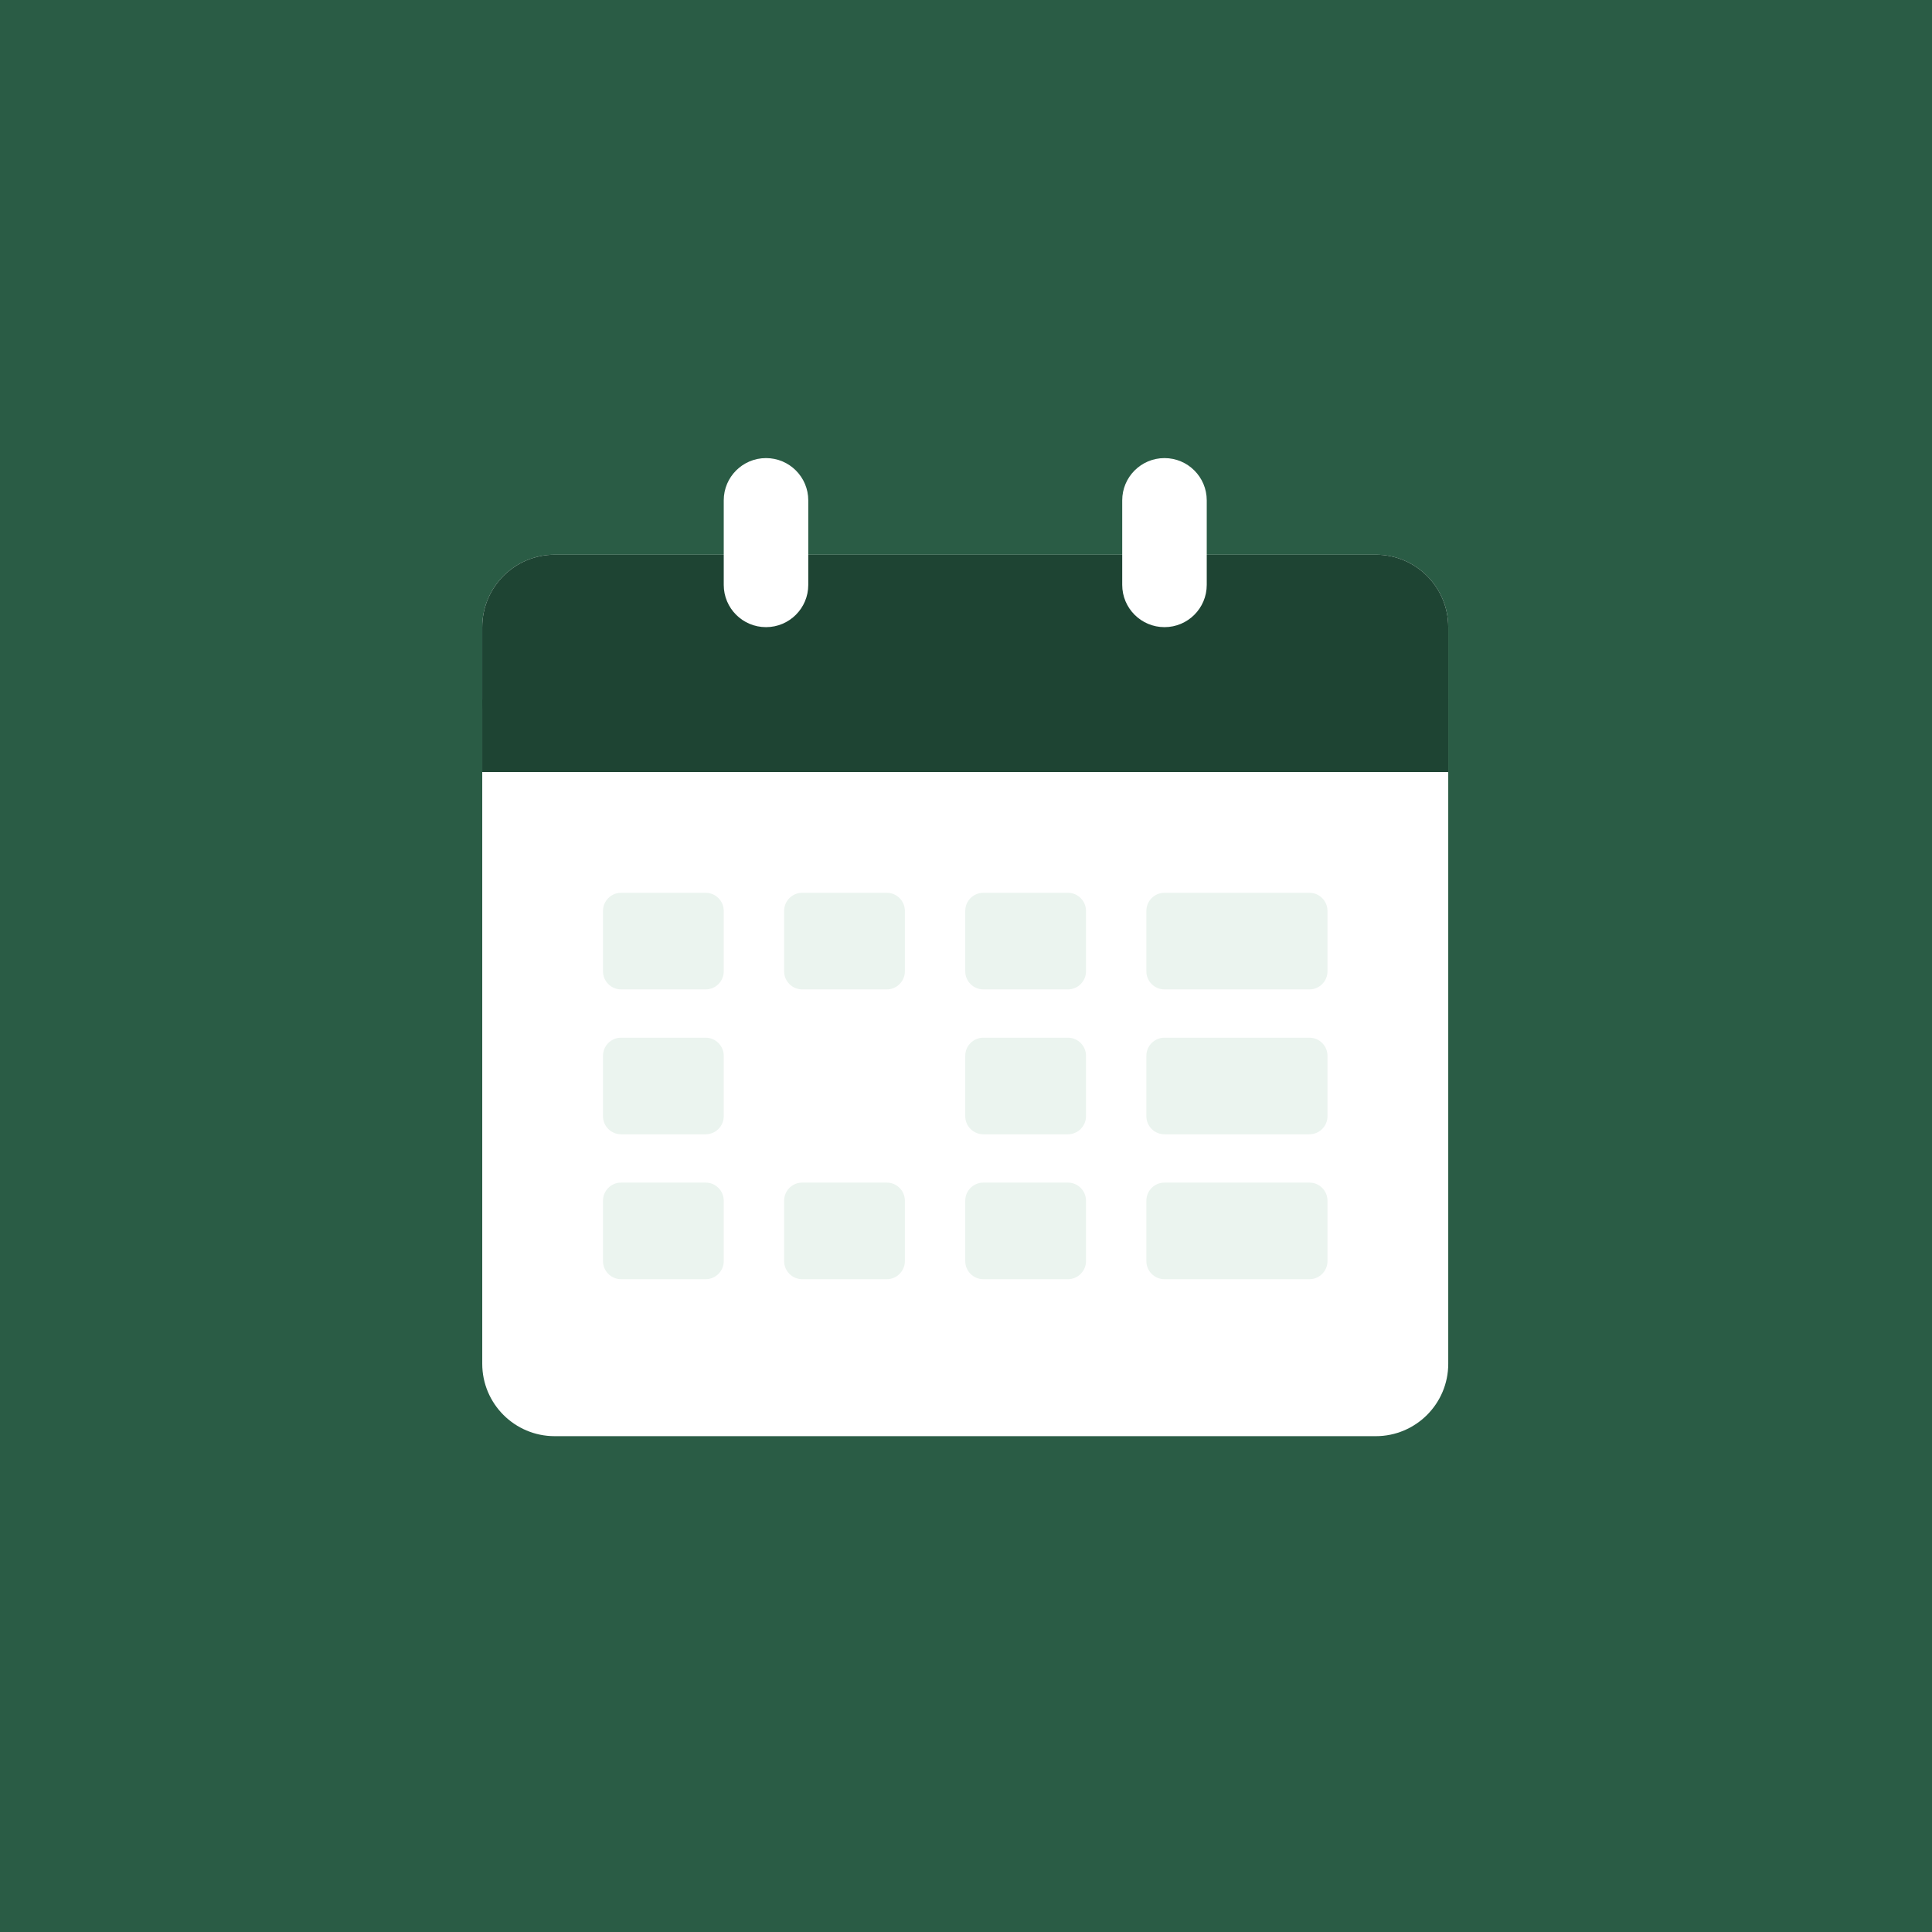
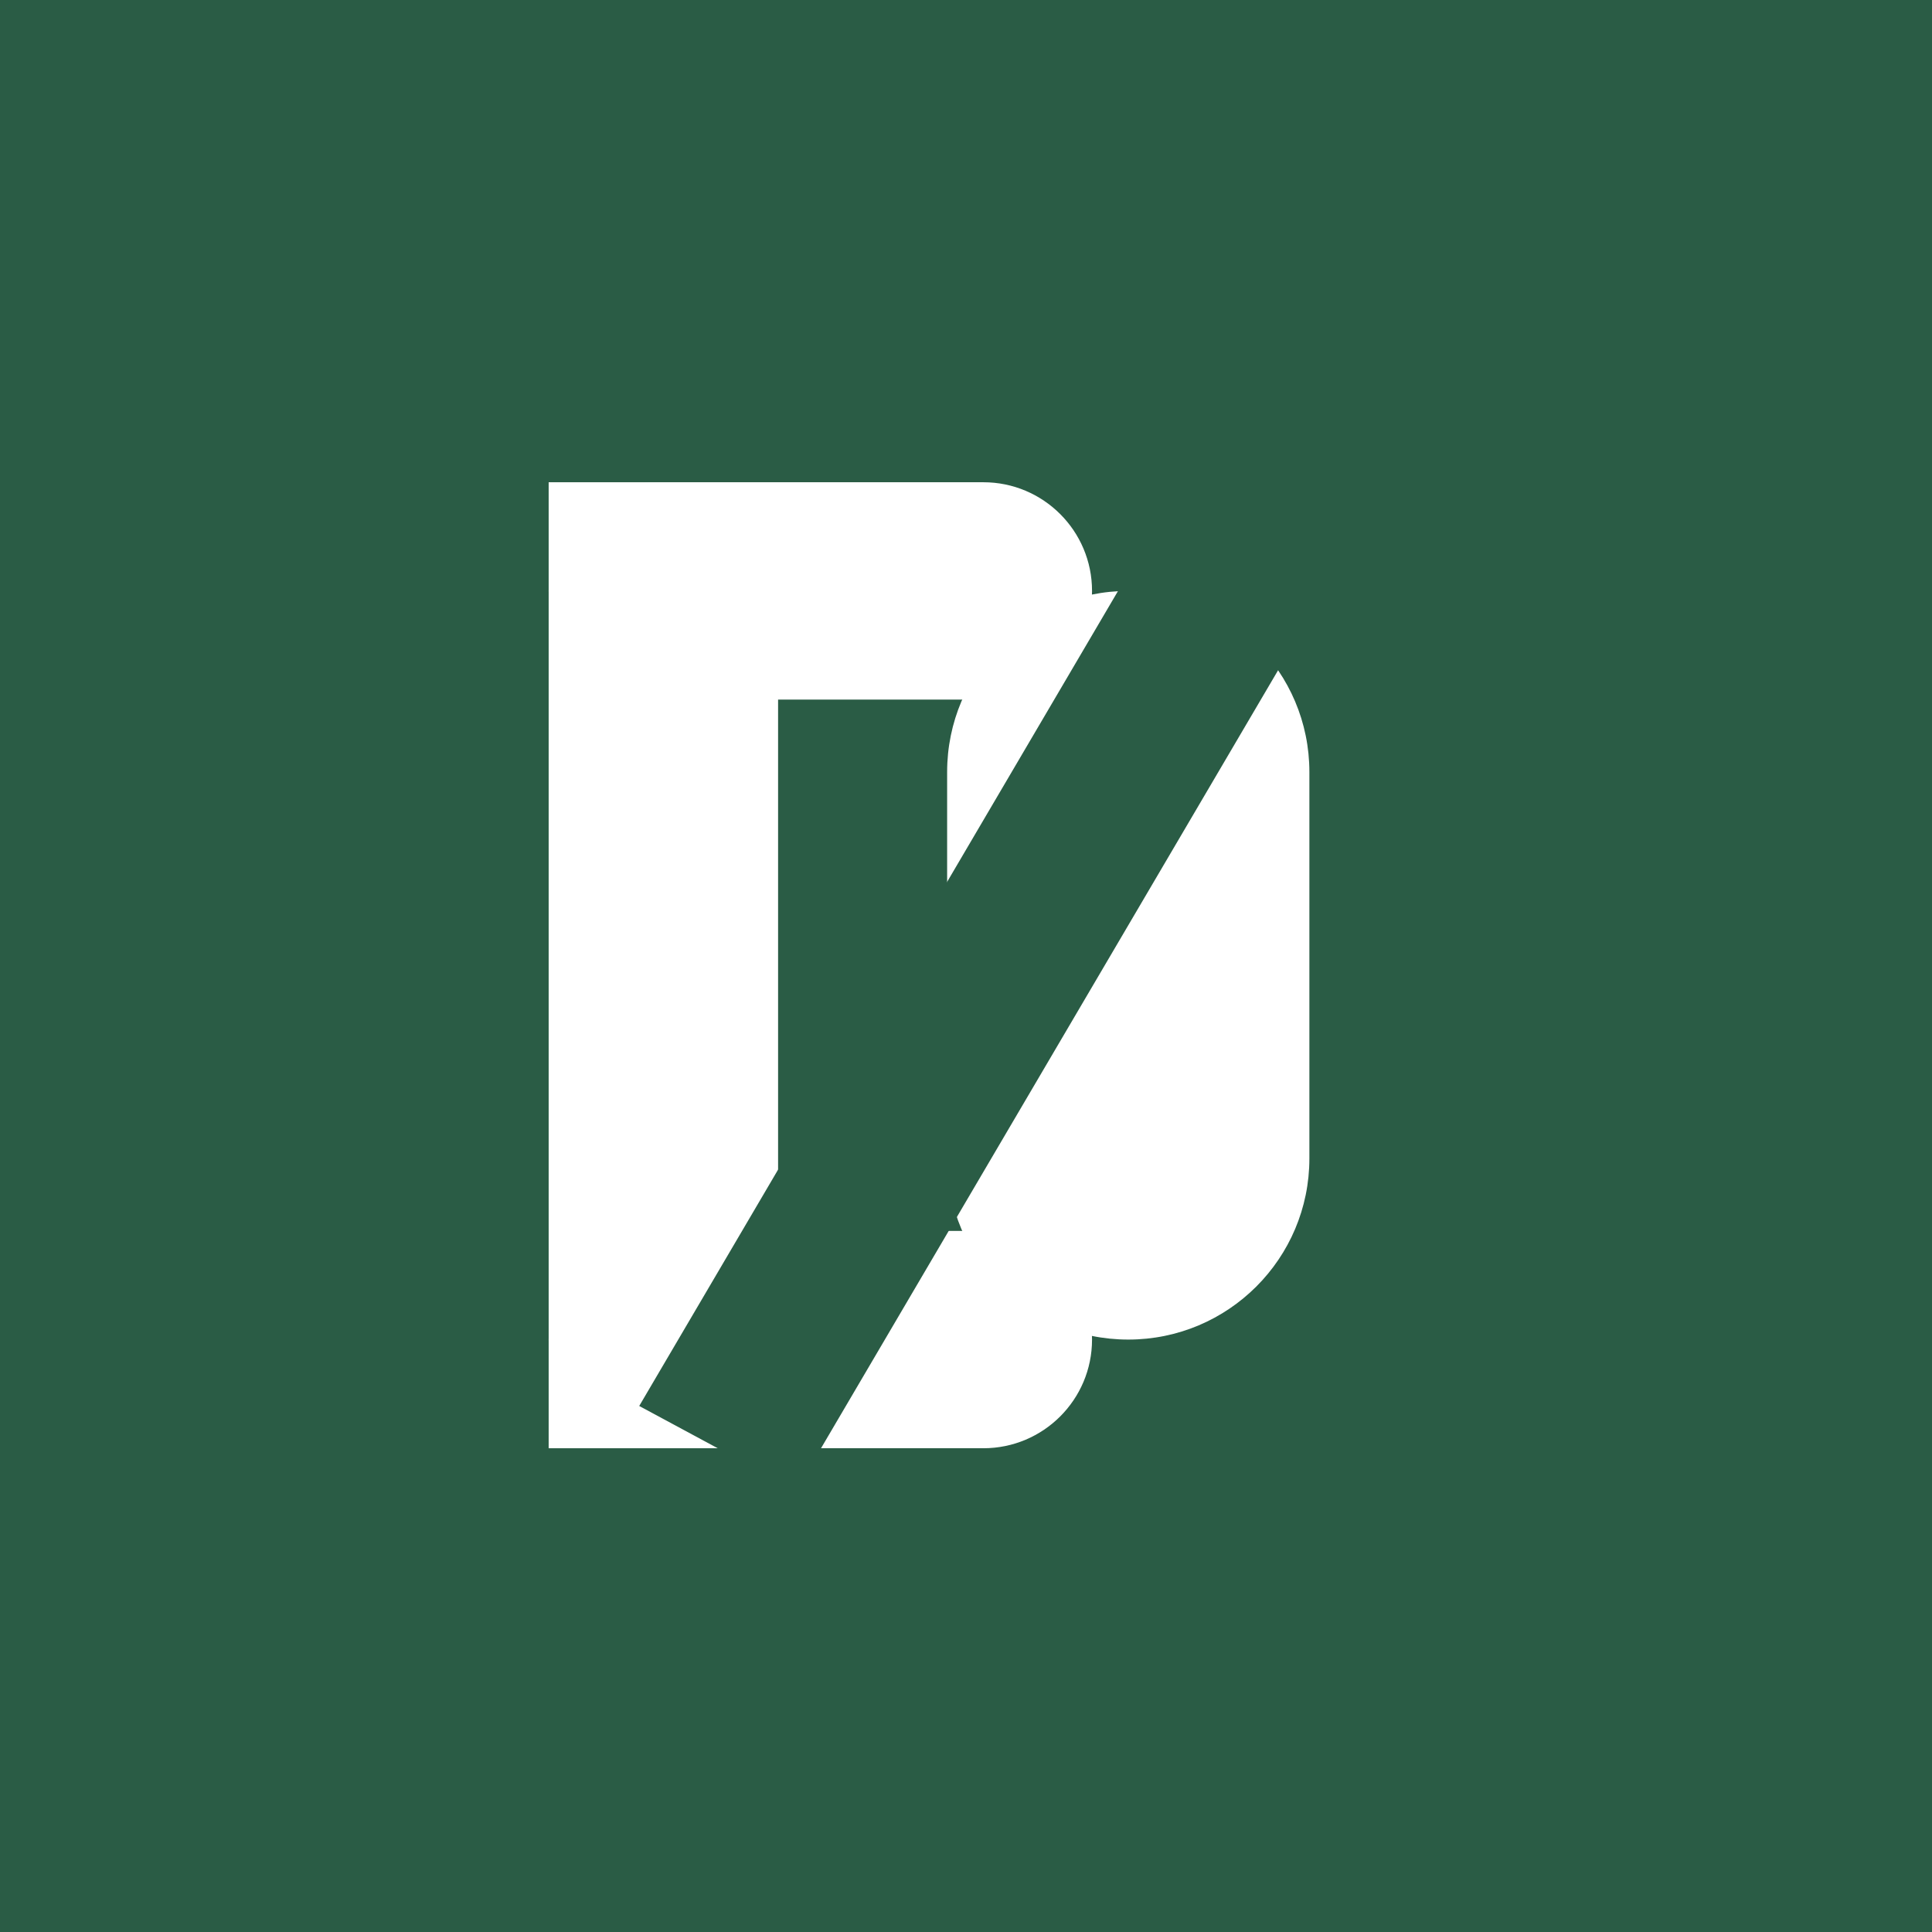
<svg xmlns="http://www.w3.org/2000/svg" viewBox="0 0 512 512">
  <rect width="512" height="512" fill="#2A5C45" />
  <g transform="translate(51,51) scale(0.8)">
-     <rect x="96" y="120" width="320" height="292" rx="24" fill="#ffffff" />
-     <rect x="96" y="120" width="320" height="72" rx="24" fill="#1e4433" />
-     <rect x="96" y="168" width="320" height="24" fill="#1e4433" />
-     <rect x="176" y="88" width="28" height="56" rx="14" fill="#ffffff" />
-     <rect x="308" y="88" width="28" height="56" rx="14" fill="#ffffff" />
-     <rect x="136" y="232" width="40" height="32" rx="6" fill="#EBF4EF" />
-     <rect x="196" y="232" width="40" height="32" rx="6" fill="#EBF4EF" />
-     <rect x="256" y="232" width="40" height="32" rx="6" fill="#EBF4EF" />
-     <rect x="316" y="232" width="60" height="32" rx="6" fill="#EBF4EF" />
-     <rect x="136" y="280" width="40" height="32" rx="6" fill="#EBF4EF" />
-     <rect x="196" y="280" width="40" height="32" rx="6" fill="#ffffff" />
-     <rect x="256" y="280" width="40" height="32" rx="6" fill="#EBF4EF" />
-     <rect x="316" y="280" width="60" height="32" rx="6" fill="#EBF4EF" />
-     <rect x="136" y="328" width="40" height="32" rx="6" fill="#EBF4EF" />
-     <rect x="196" y="328" width="40" height="32" rx="6" fill="#EBF4EF" />
-     <rect x="256" y="328" width="40" height="32" rx="6" fill="#EBF4EF" />
-     <rect x="316" y="328" width="60" height="32" rx="6" fill="#EBF4EF" />
+     <rect x="118" y="96" width="76" height="320" fill="#fff" />
+     <rect x="118" y="96" width="180" height="72" rx="36" fill="#fff" />
+     <rect x="118" y="344" width="180" height="72" rx="36" fill="#fff" />
+     <rect x="250" y="132" width="120" height="248" rx="60" fill="#fff" />
+     <polygon points="148,402 200,430 388,110 336,82" fill="#2A5C45" />
  </g>
</svg>
